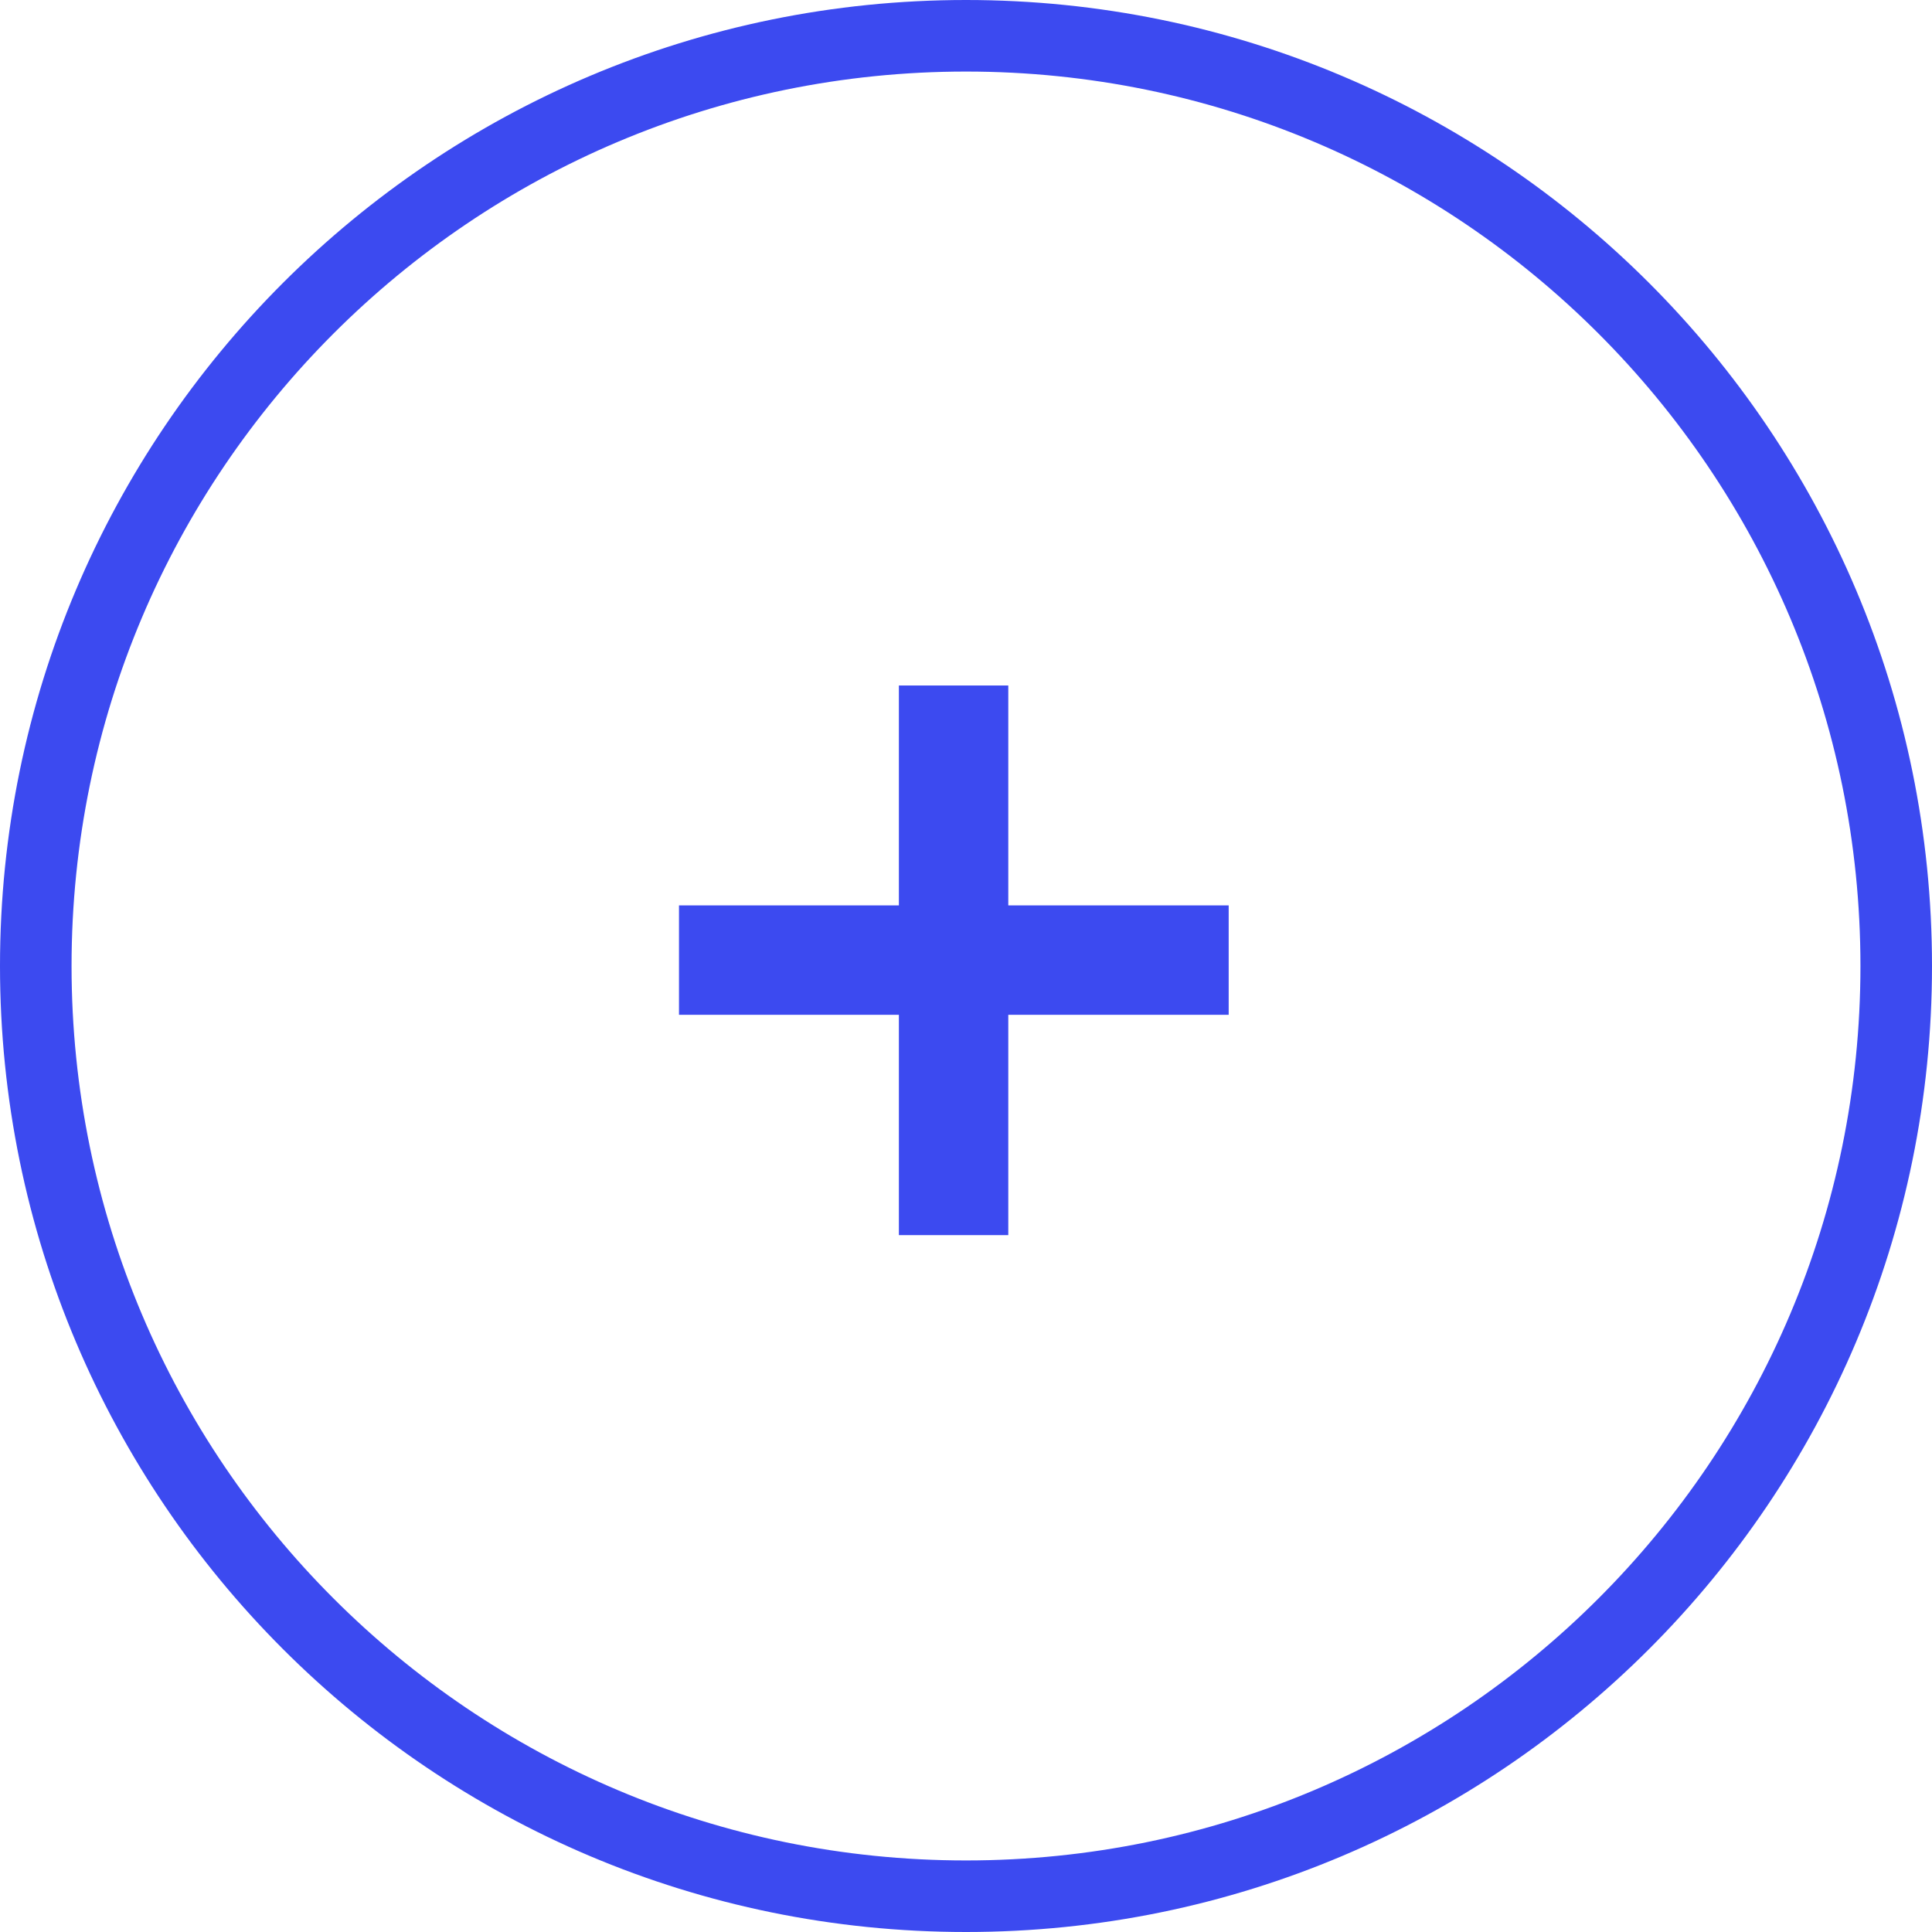
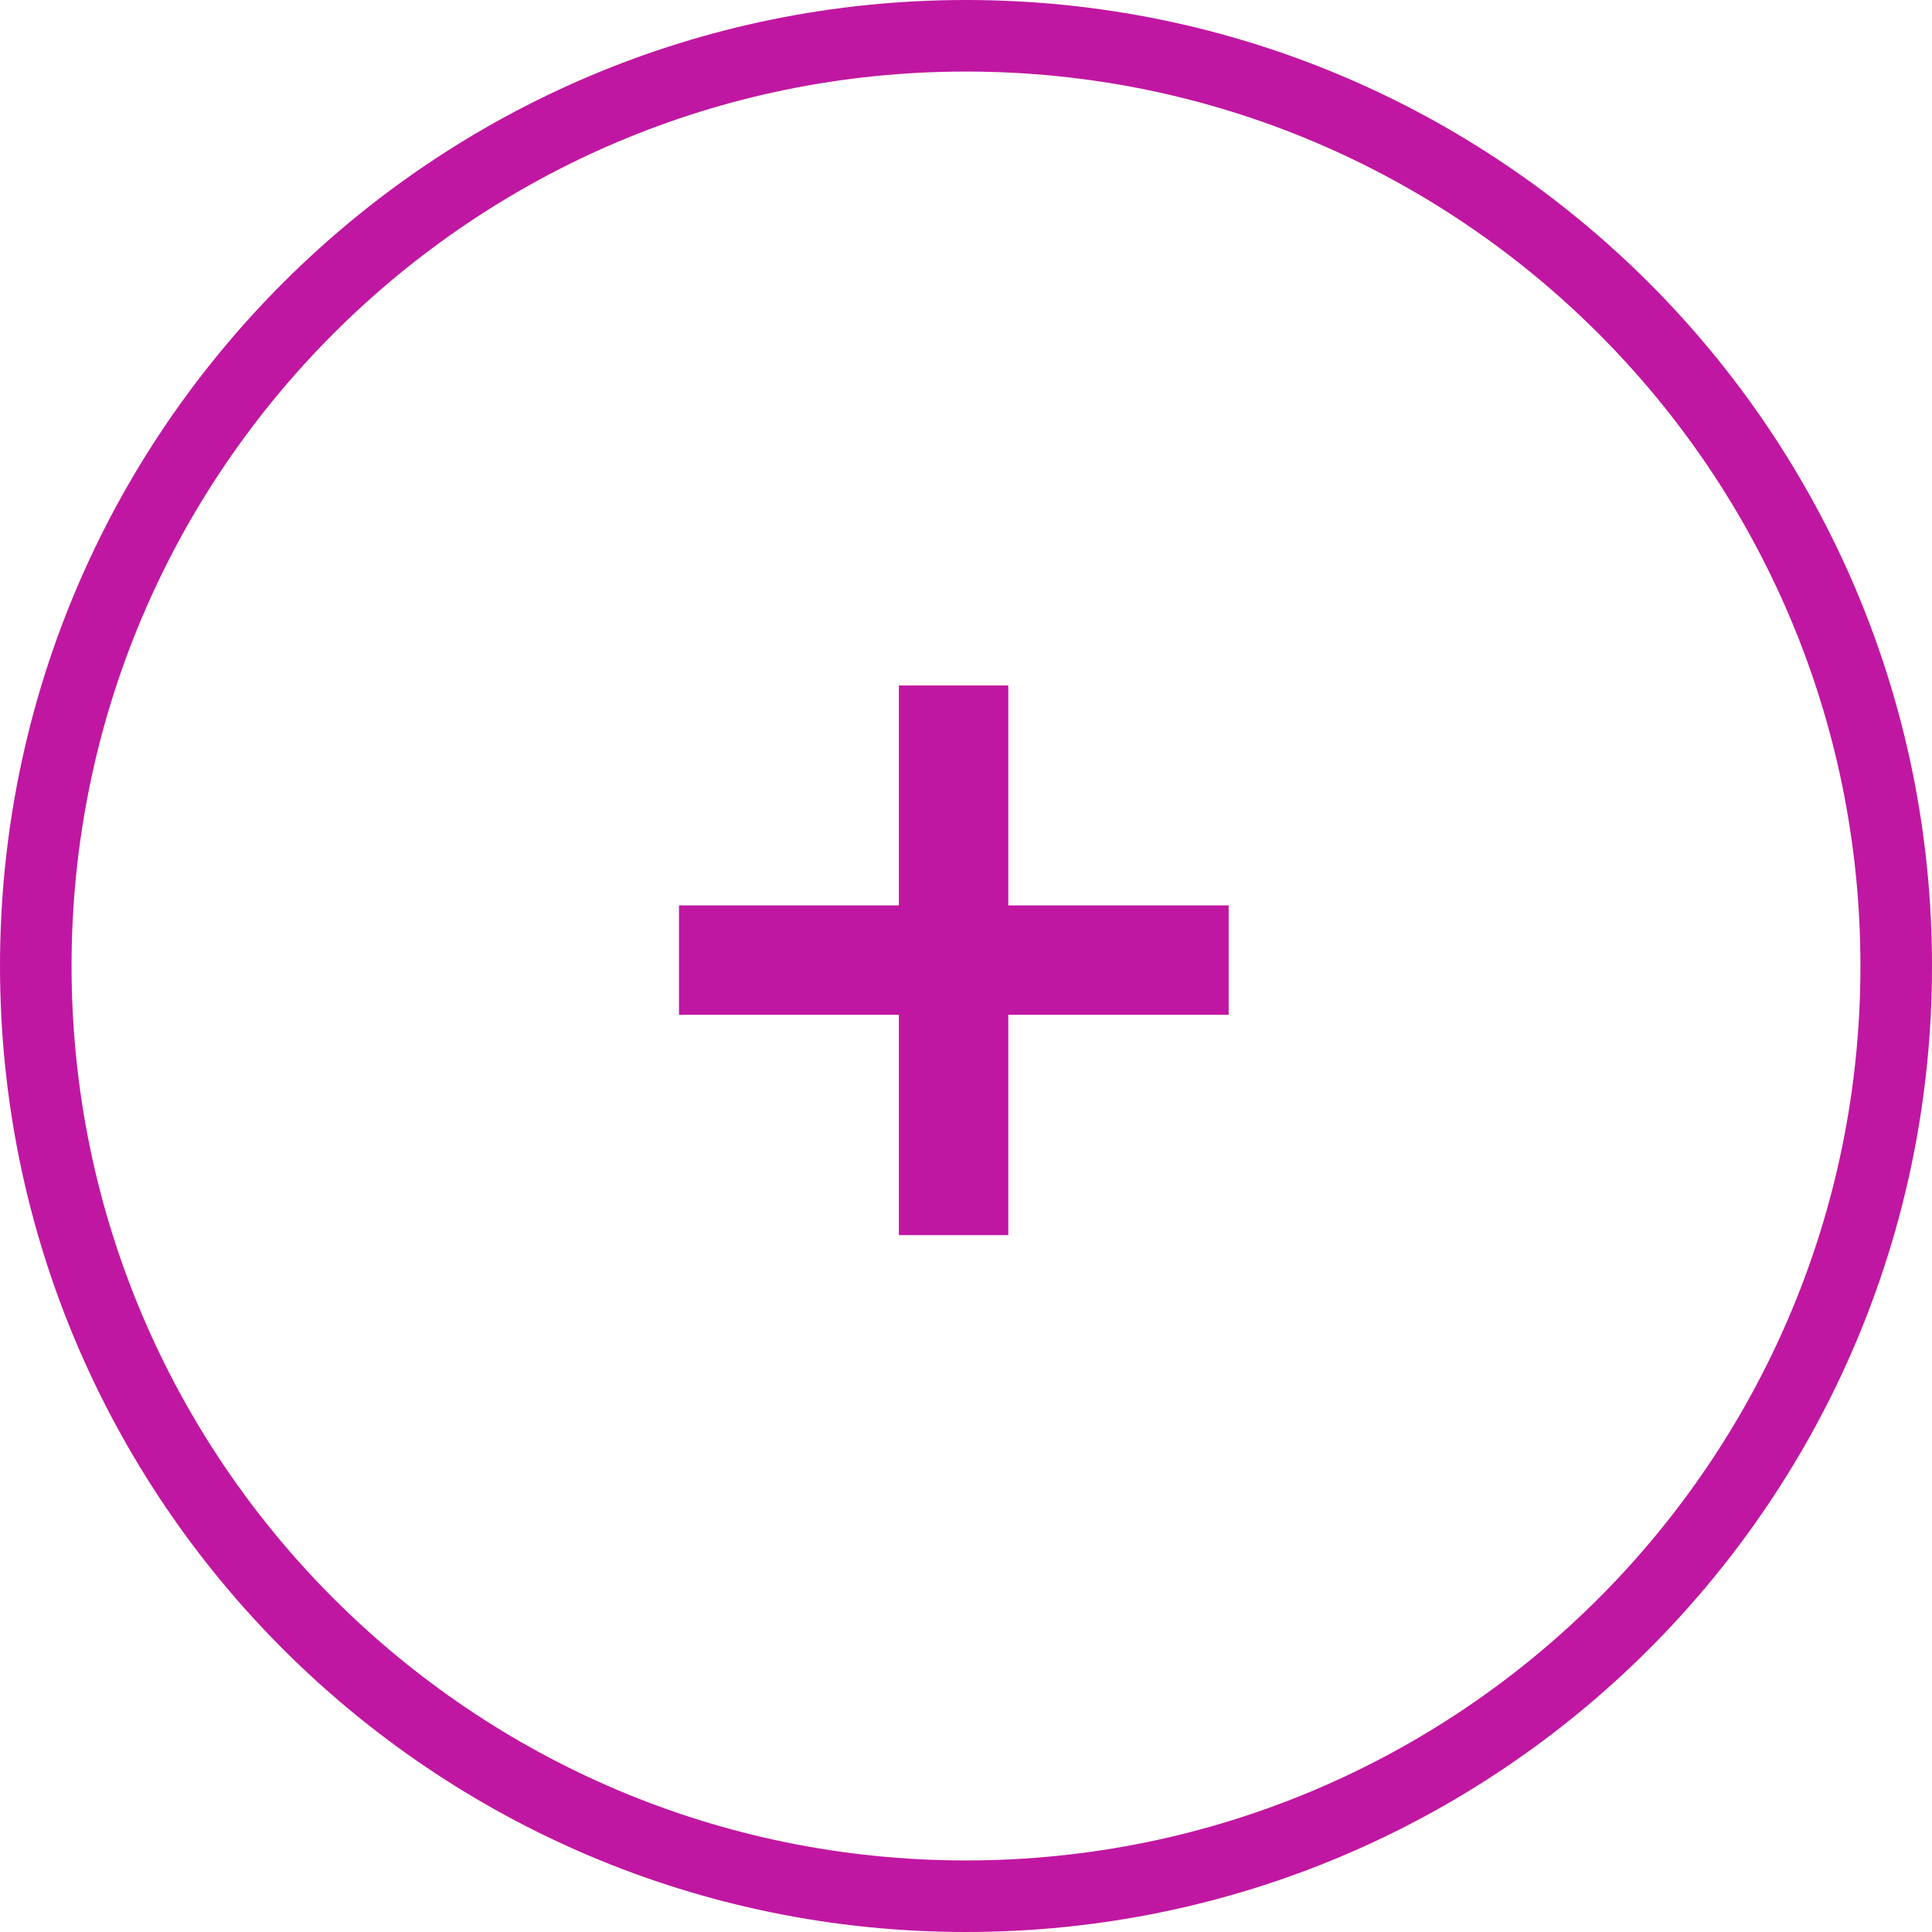
<svg xmlns="http://www.w3.org/2000/svg" width="27" height="27" viewBox="0 0 27 27" fill="none">
-   <circle cx="13.5" cy="13.5" r="13" stroke="#3C4AF0" />
-   <path d="M12.562 17.261V9.58H14.091V17.261H12.562ZM9.489 14.182V12.653H17.171V14.182H9.489Z" fill="#3C4AF0" />
+   <circle cx="13.5" cy="13.5" r="13" stroke="#C017A2" />
+   <path d="M12.562 17.261V9.58H14.091V17.261H12.562ZM9.489 14.182V12.653H17.171V14.182H9.489Z" fill="#C017A2" />
</svg>
